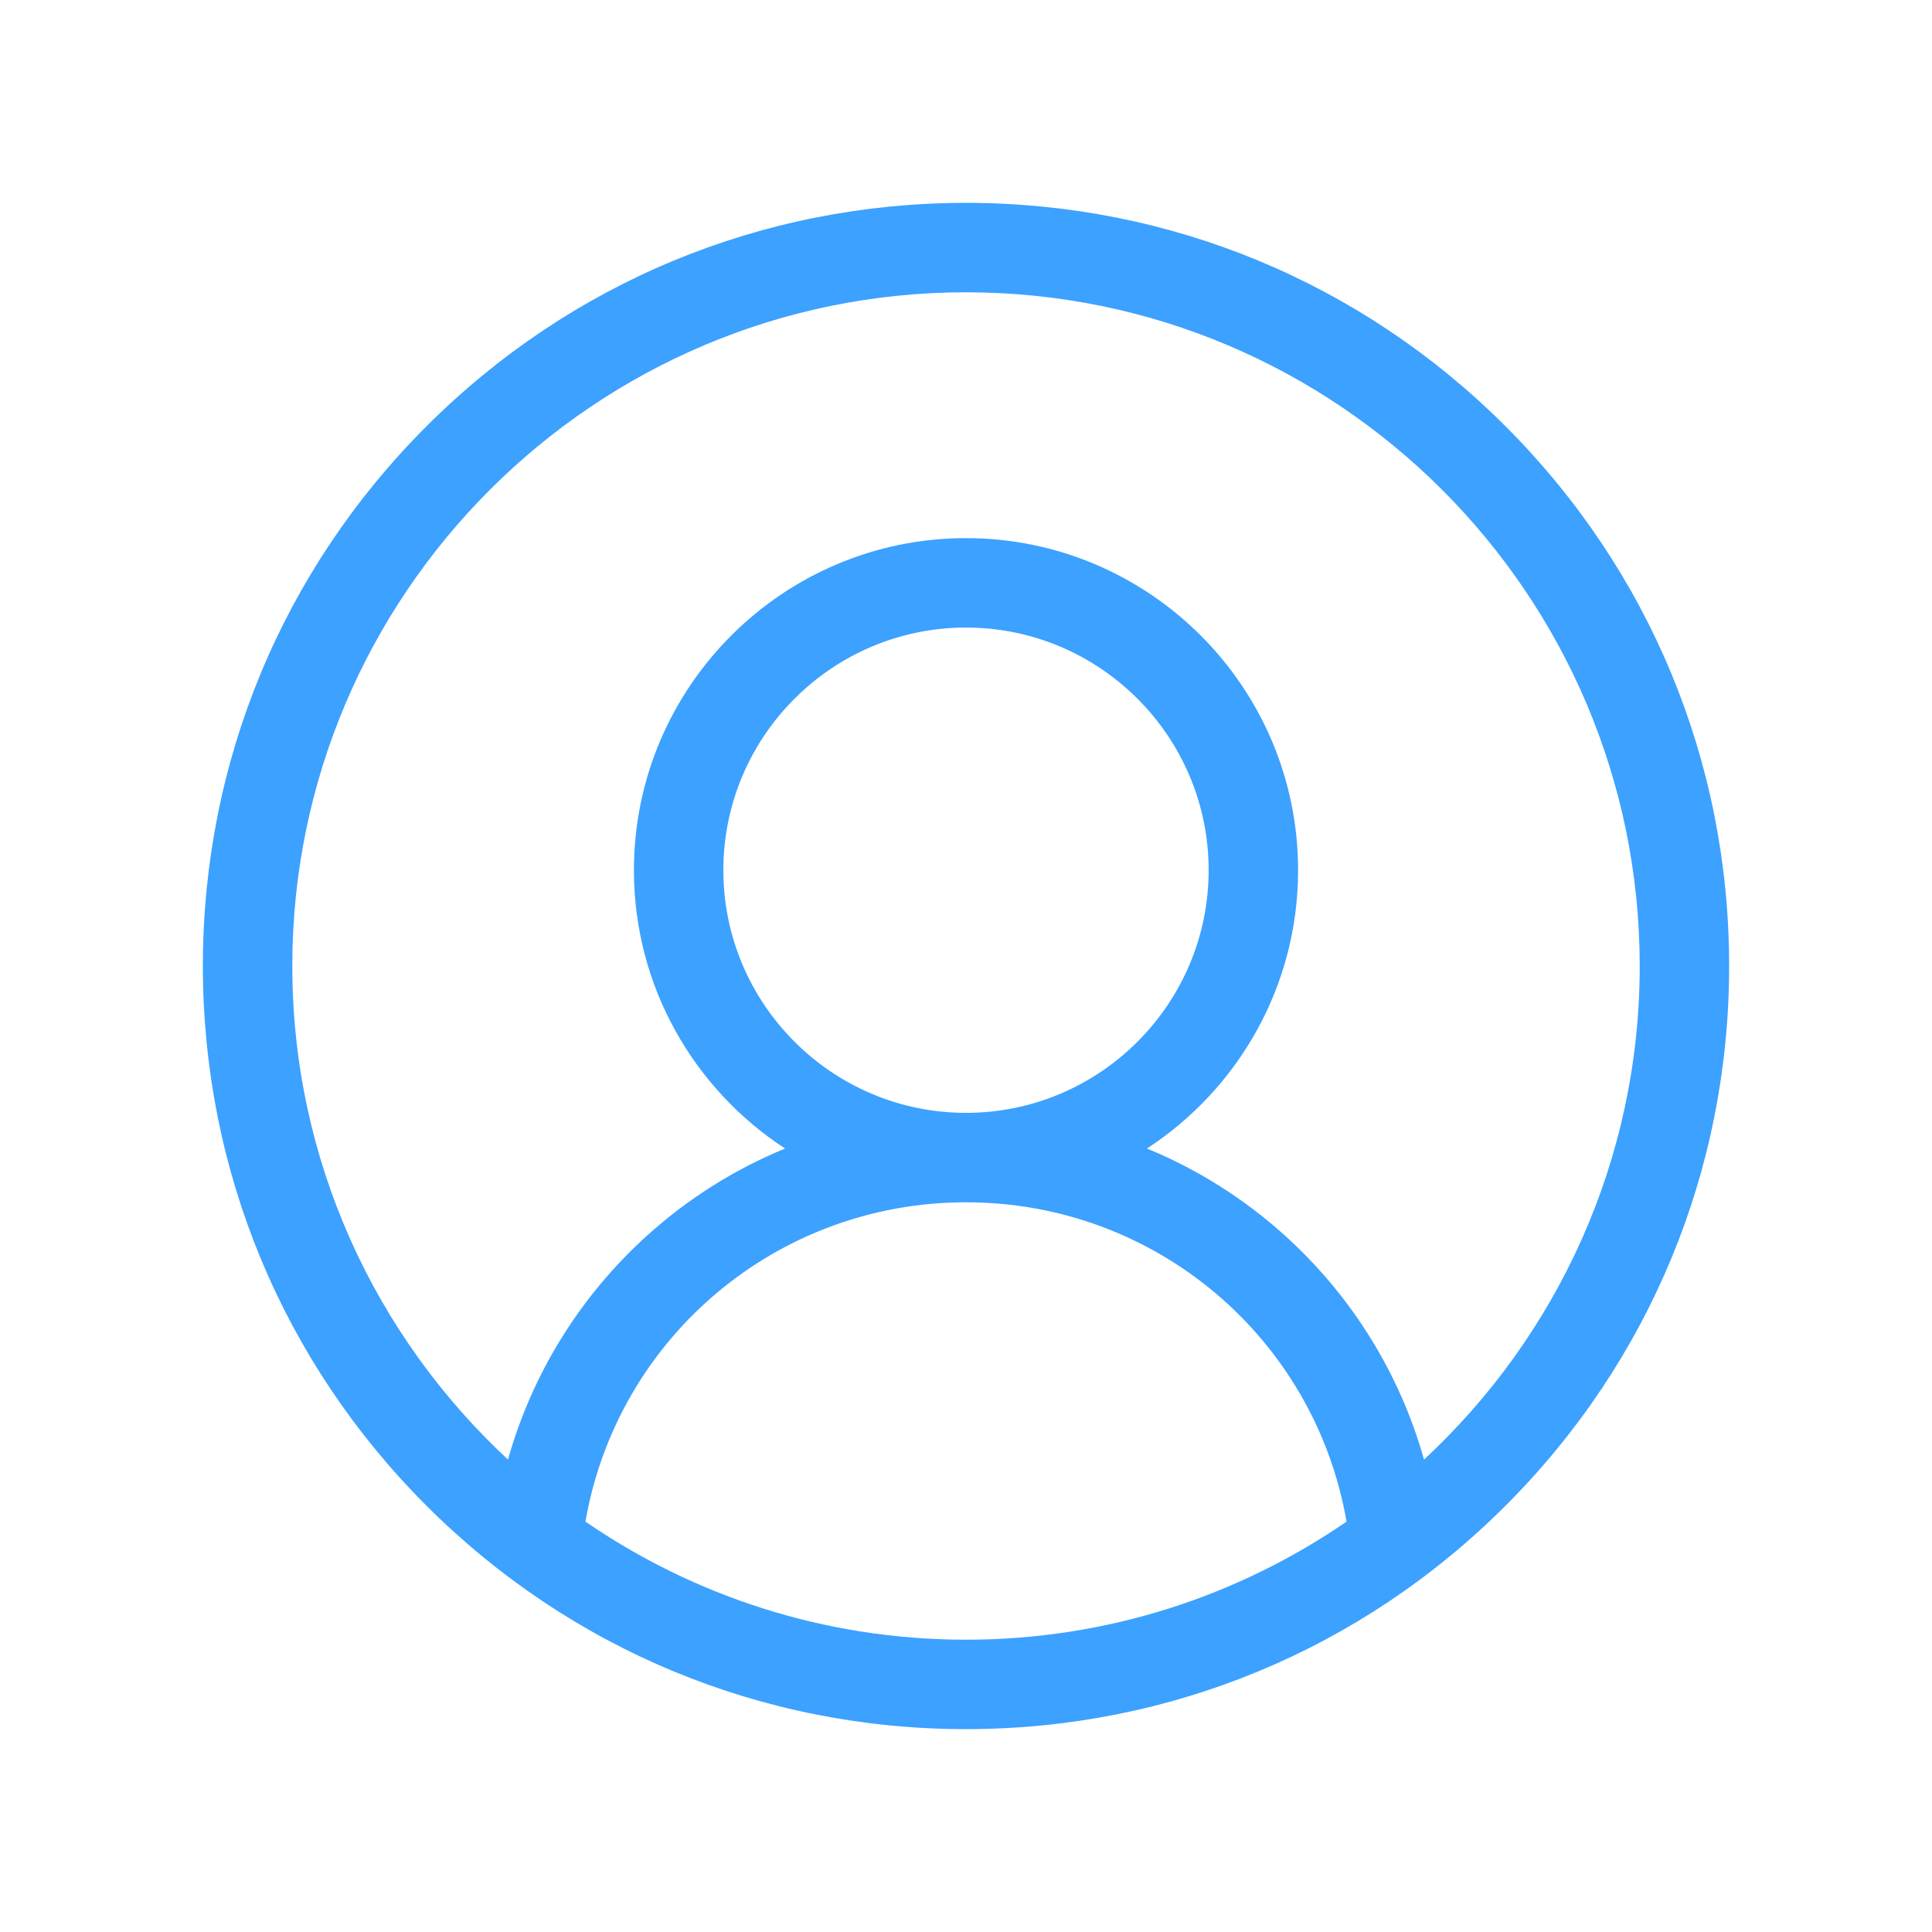
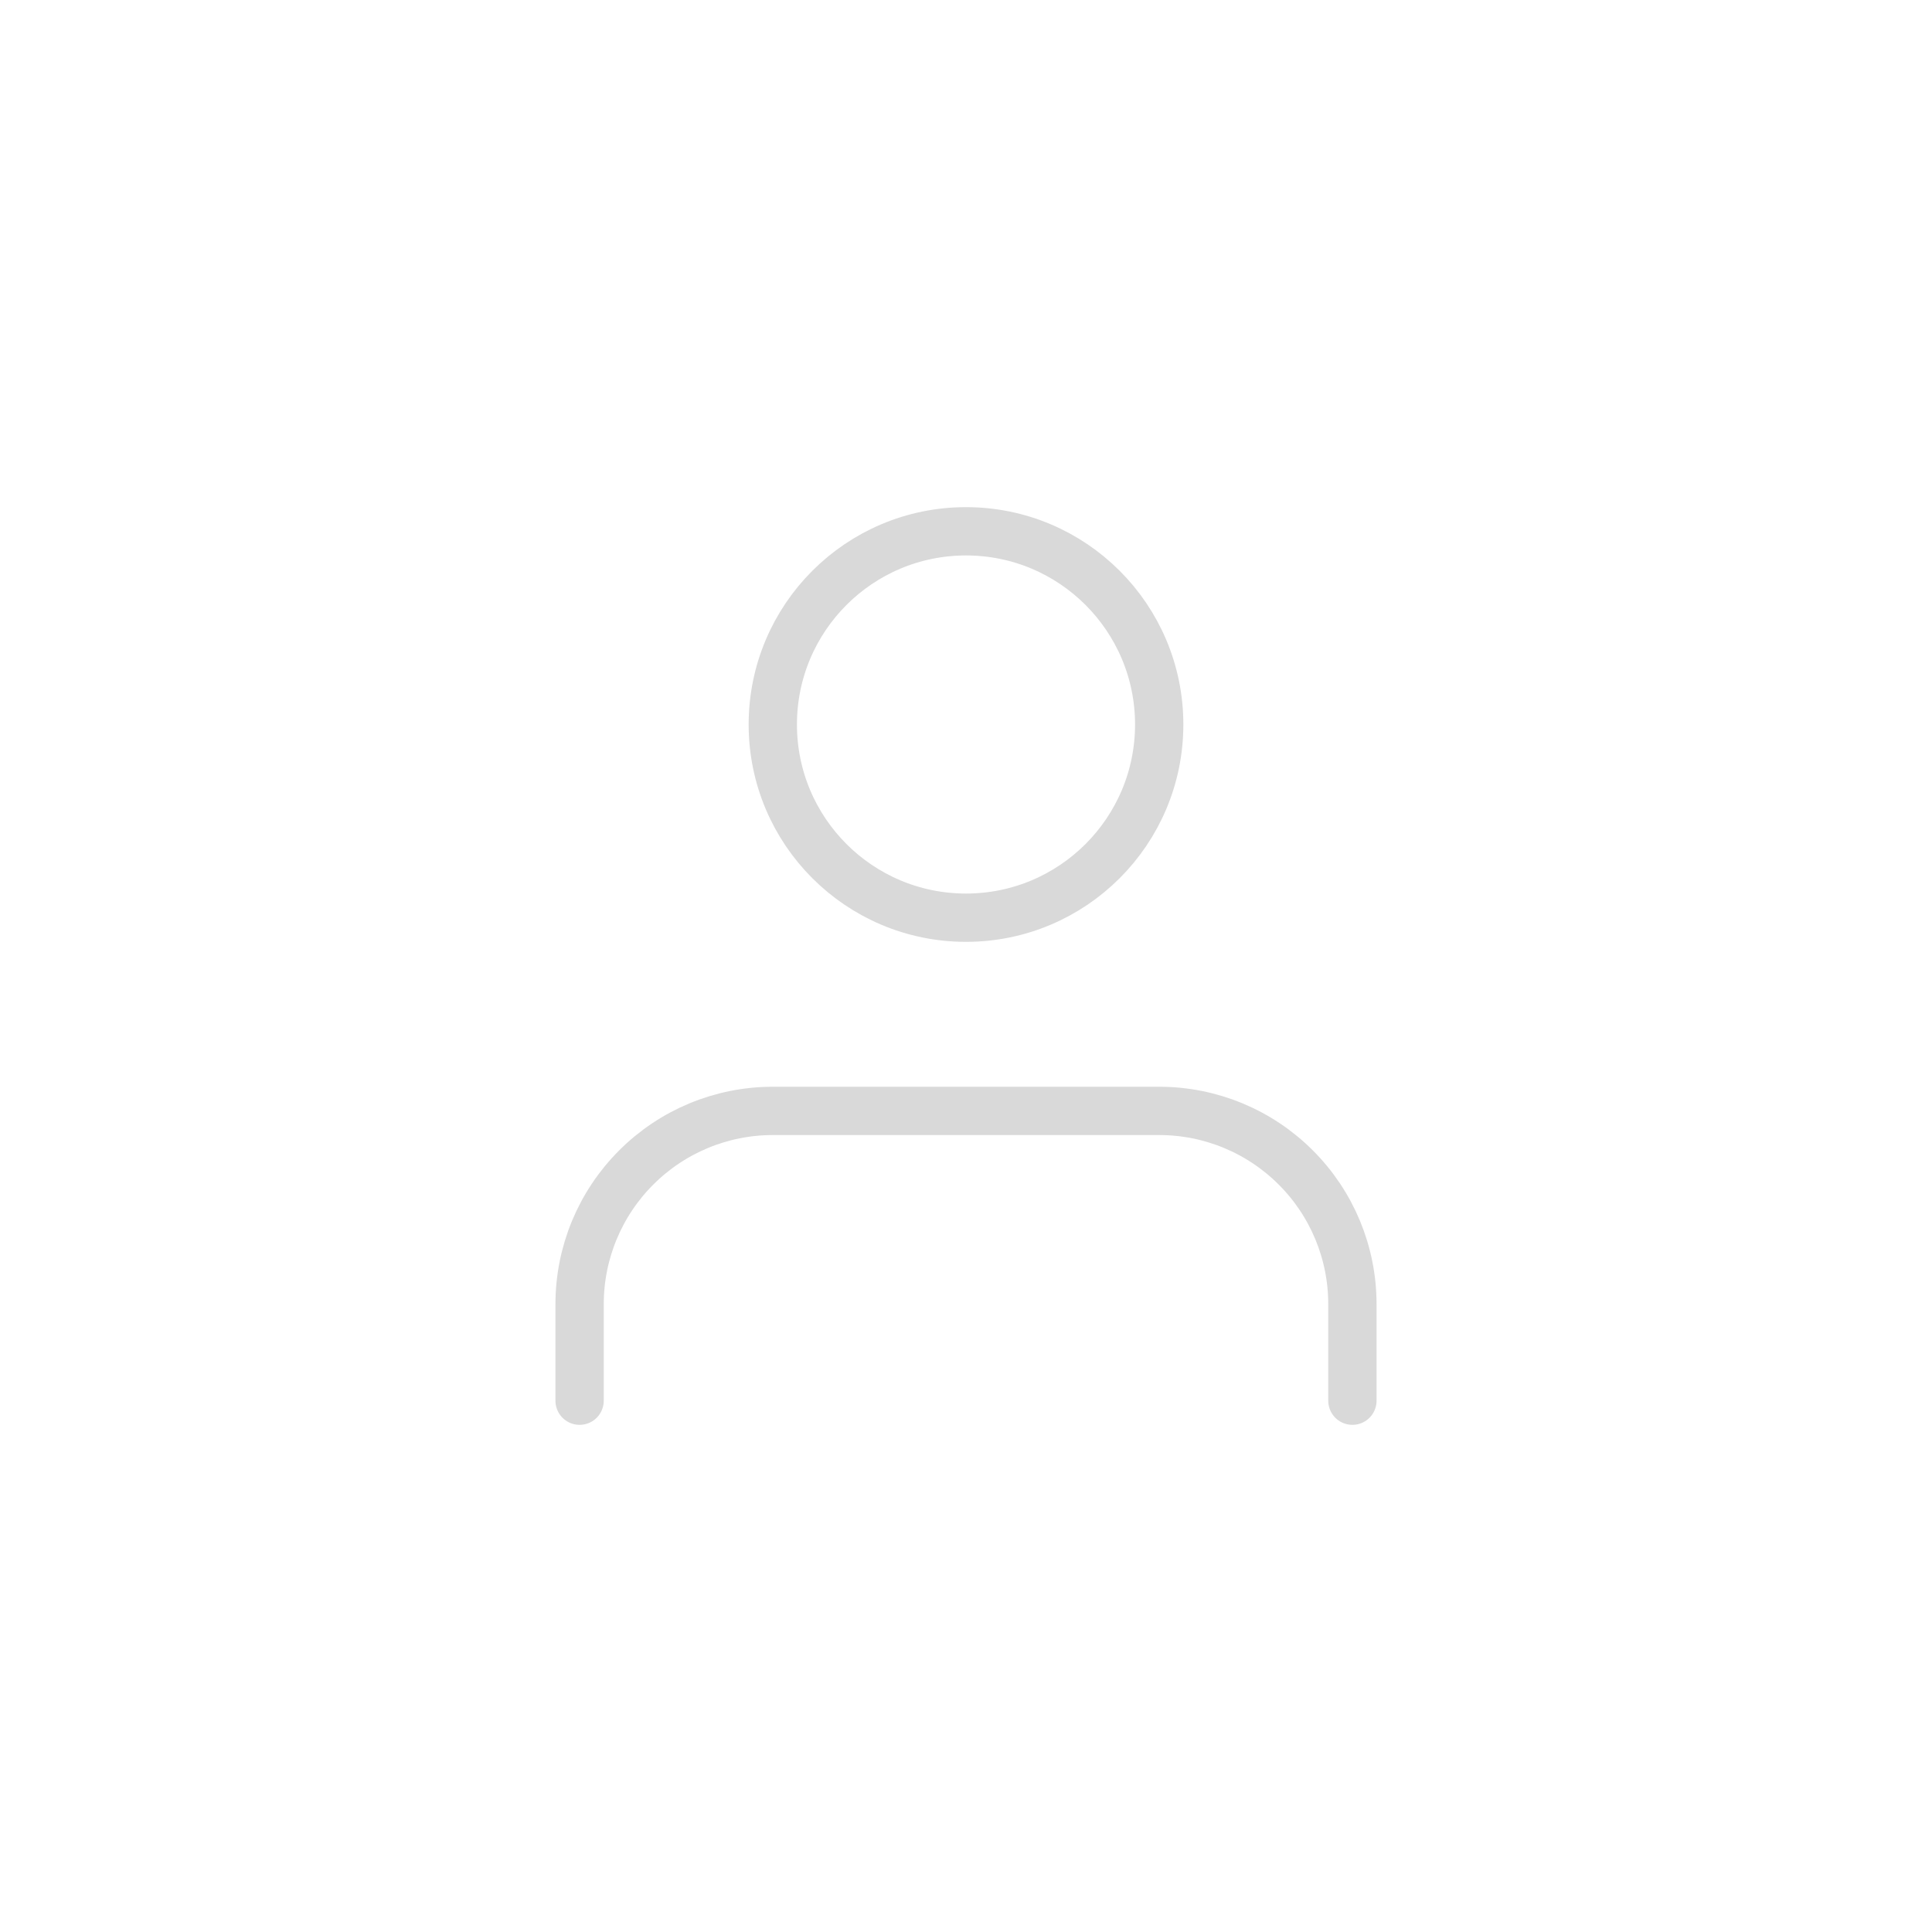
- <svg xmlns="http://www.w3.org/2000/svg" version="1.1" width="512" height="512" x="0" y="0" viewBox="0 0 512 512" style="enable-background:new 0 0 512 512" xml:space="preserve" class="">
-   <g transform="matrix(0.79,0,0,0.79,53.76,53.76)">
-     <path d="m437.02 74.98c-48.352-48.352-112.641-74.98-181.02-74.98-68.383 0-132.668 26.629-181.02 74.98-48.352 48.352-74.98 112.637-74.98 181.02 0 68.379 26.629 132.668 74.98 181.02 48.352 48.352 112.637 74.98 181.02 74.98 68.379 0 132.668-26.629 181.02-74.98 48.352-48.352 74.98-112.641 74.98-181.02 0-68.383-26.629-132.668-74.98-181.02zm-308.68 367.406c10.707-61.648 64.129-107.121 127.66-107.121 63.535 0 116.953 45.473 127.66 107.121-36.348 24.973-80.324 39.613-127.66 39.613s-91.312-14.641-127.66-39.613zm46.262-218.52c0-44.887 36.516-81.398 81.398-81.398s81.398 36.516 81.398 81.398c0 44.883-36.516 81.398-81.398 81.398s-81.398-36.516-81.398-81.398zm235.043 197.711c-8.074-28.699-24.109-54.738-46.586-75.078-13.789-12.48-29.484-22.328-46.359-29.27 30.5-19.895 50.703-54.312 50.703-93.363 0-61.426-49.977-111.398-111.402-111.398s-111.398 49.973-111.398 111.398c0 39.051 20.203 73.469 50.699 93.363-16.871 6.941-32.57 16.785-46.359 29.266-22.473 20.34-38.512 46.379-46.586 75.078-44.473-41.301-72.355-100.238-72.355-165.574 0-124.617 101.383-226 226-226s226 101.383 226 226c0 65.34-27.883 124.277-72.355 165.578zm0 0" fill="#3ca1ff" data-original="#000000" style="" class="" />
-   </g>
+ <svg xmlns="http://www.w3.org/2000/svg" width="40" height="40" viewBox="0 0 40 40" fill="none">
+   <path d="M28 29V27C28 25.939 27.579 24.922 26.828 24.172C26.078 23.421 25.061 23 24 23H16C14.939 23 13.922 23.421 13.172 24.172C12.421 24.922 12 25.939 12 27V29" stroke="#D9D9D9" stroke-linecap="round" stroke-linejoin="round" />
+   <path d="M20 19C22.209 19 24 17.209 24 15C24 12.791 22.209 11 20 11C17.791 11 16 12.791 16 15C16 17.209 17.791 19 20 19Z" stroke="#D9D9D9" stroke-linecap="round" stroke-linejoin="round" />
</svg>
